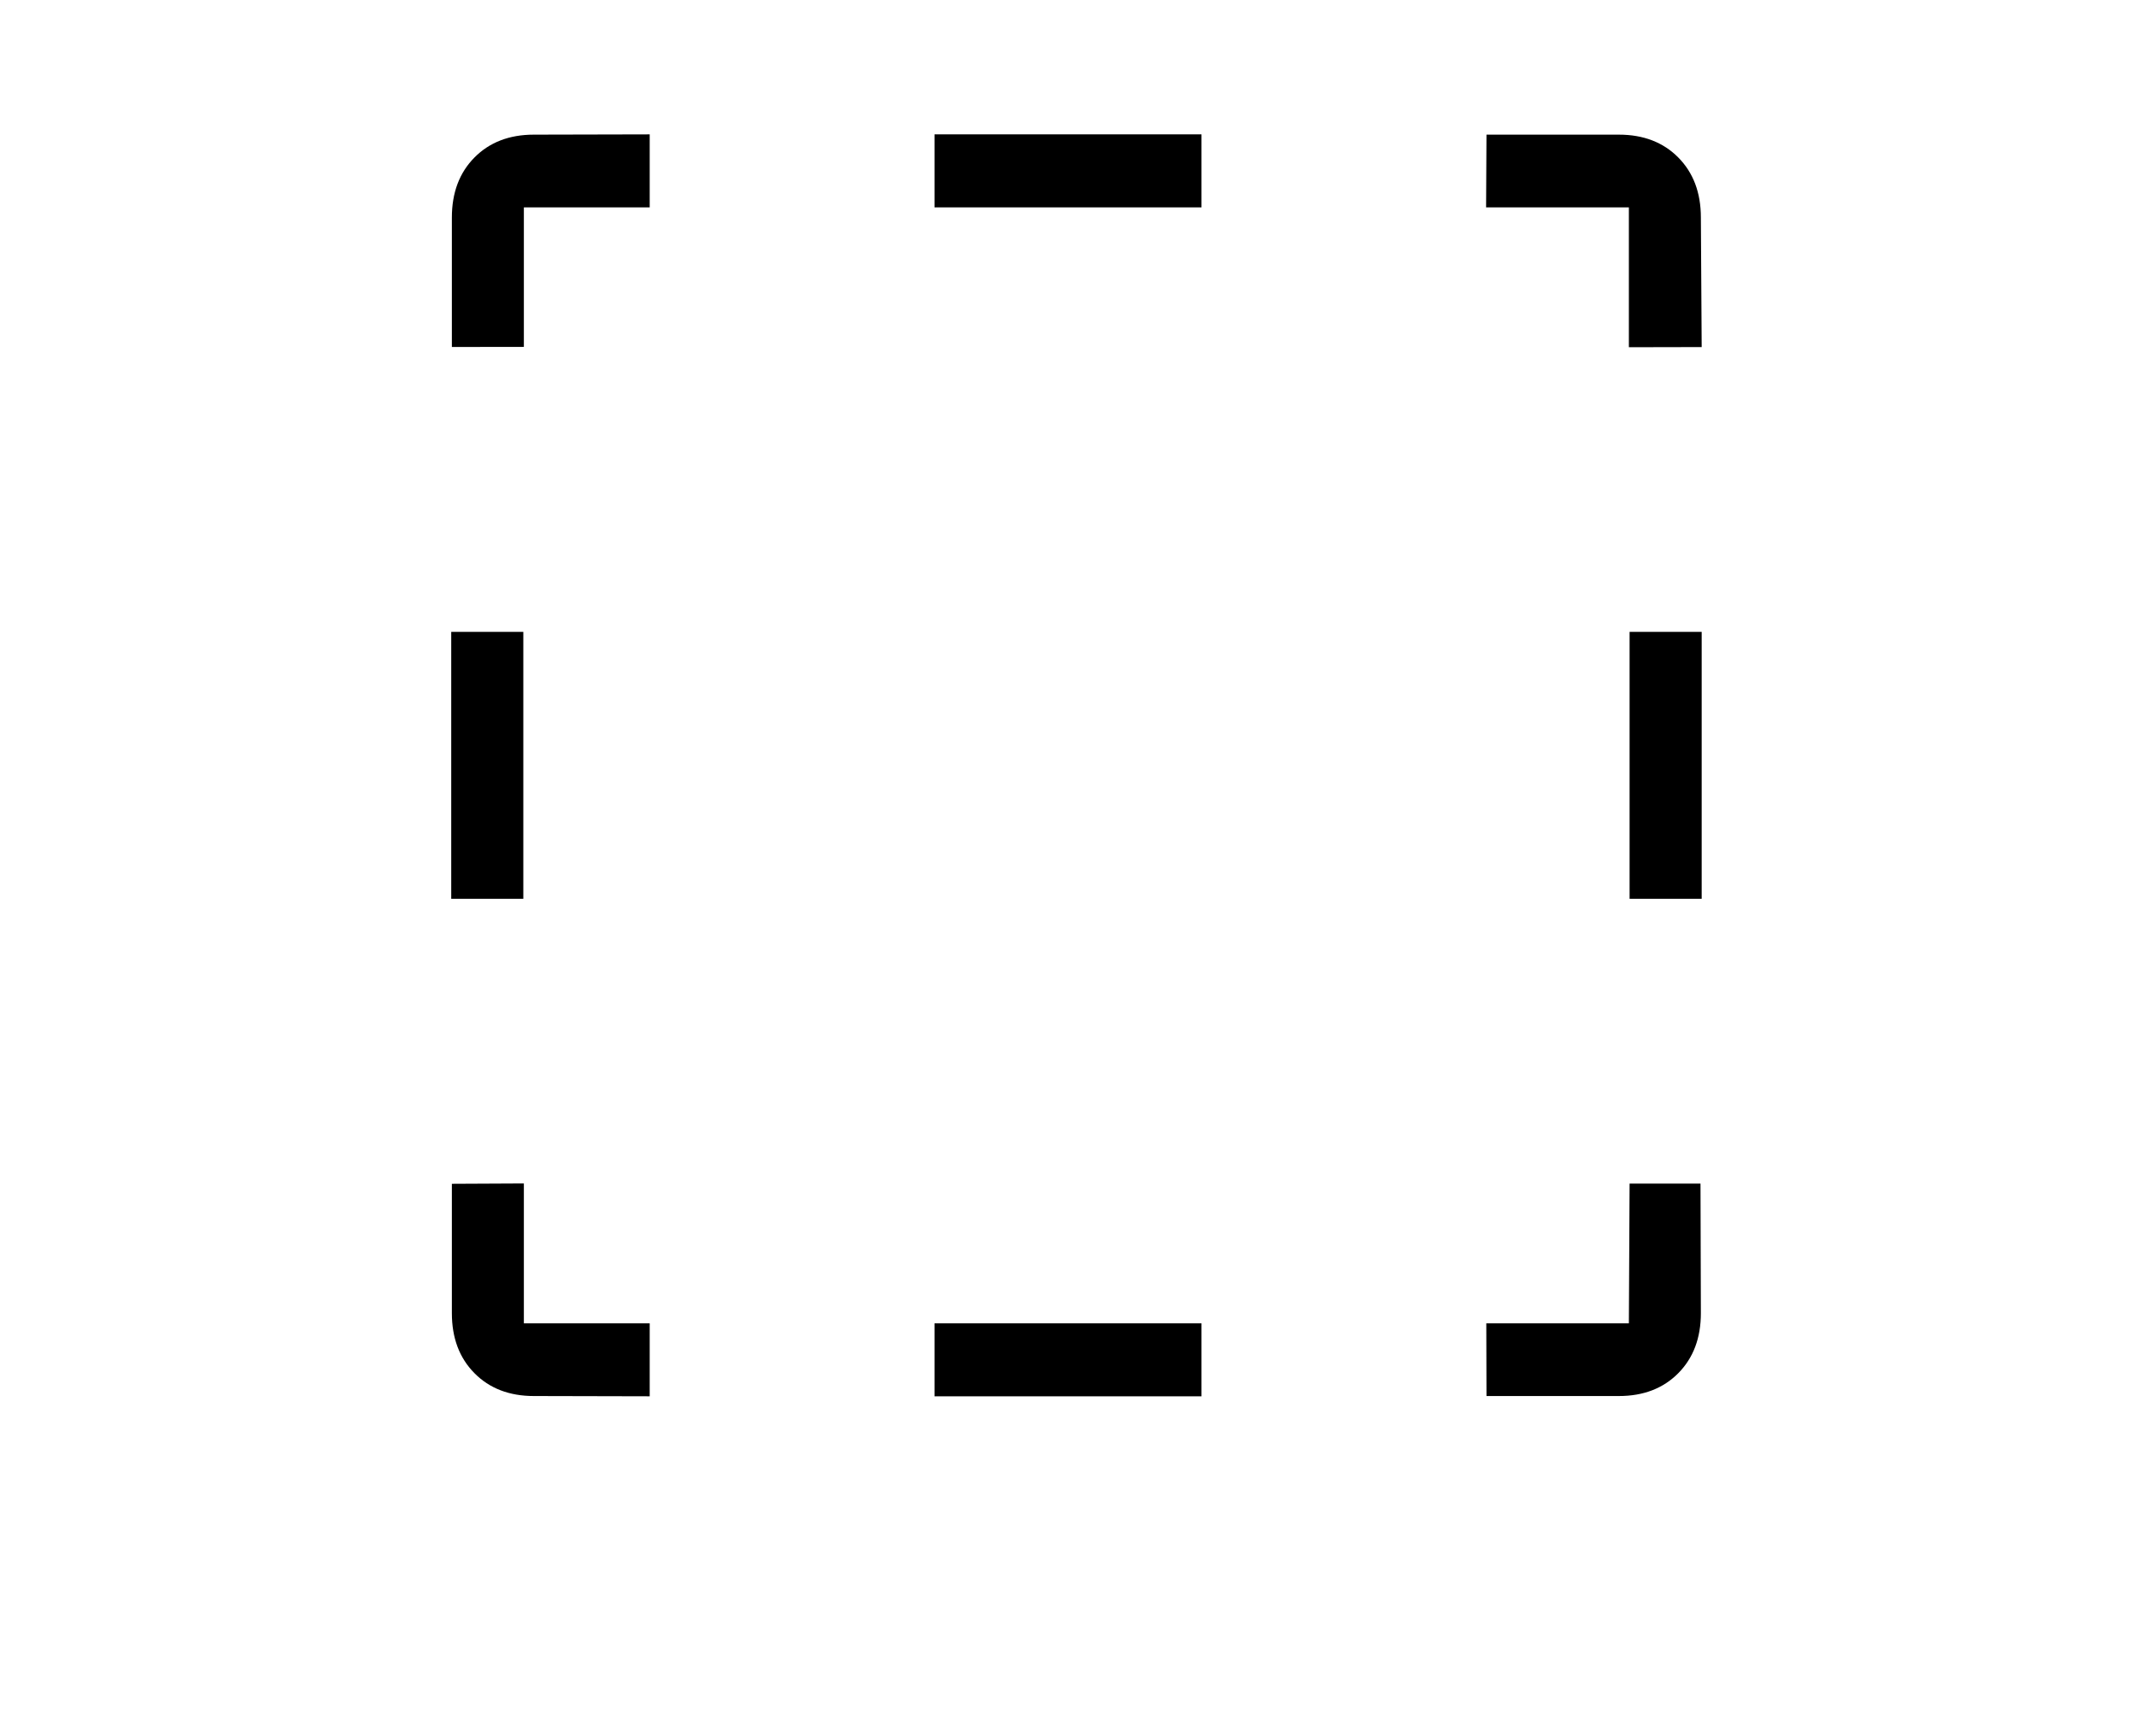
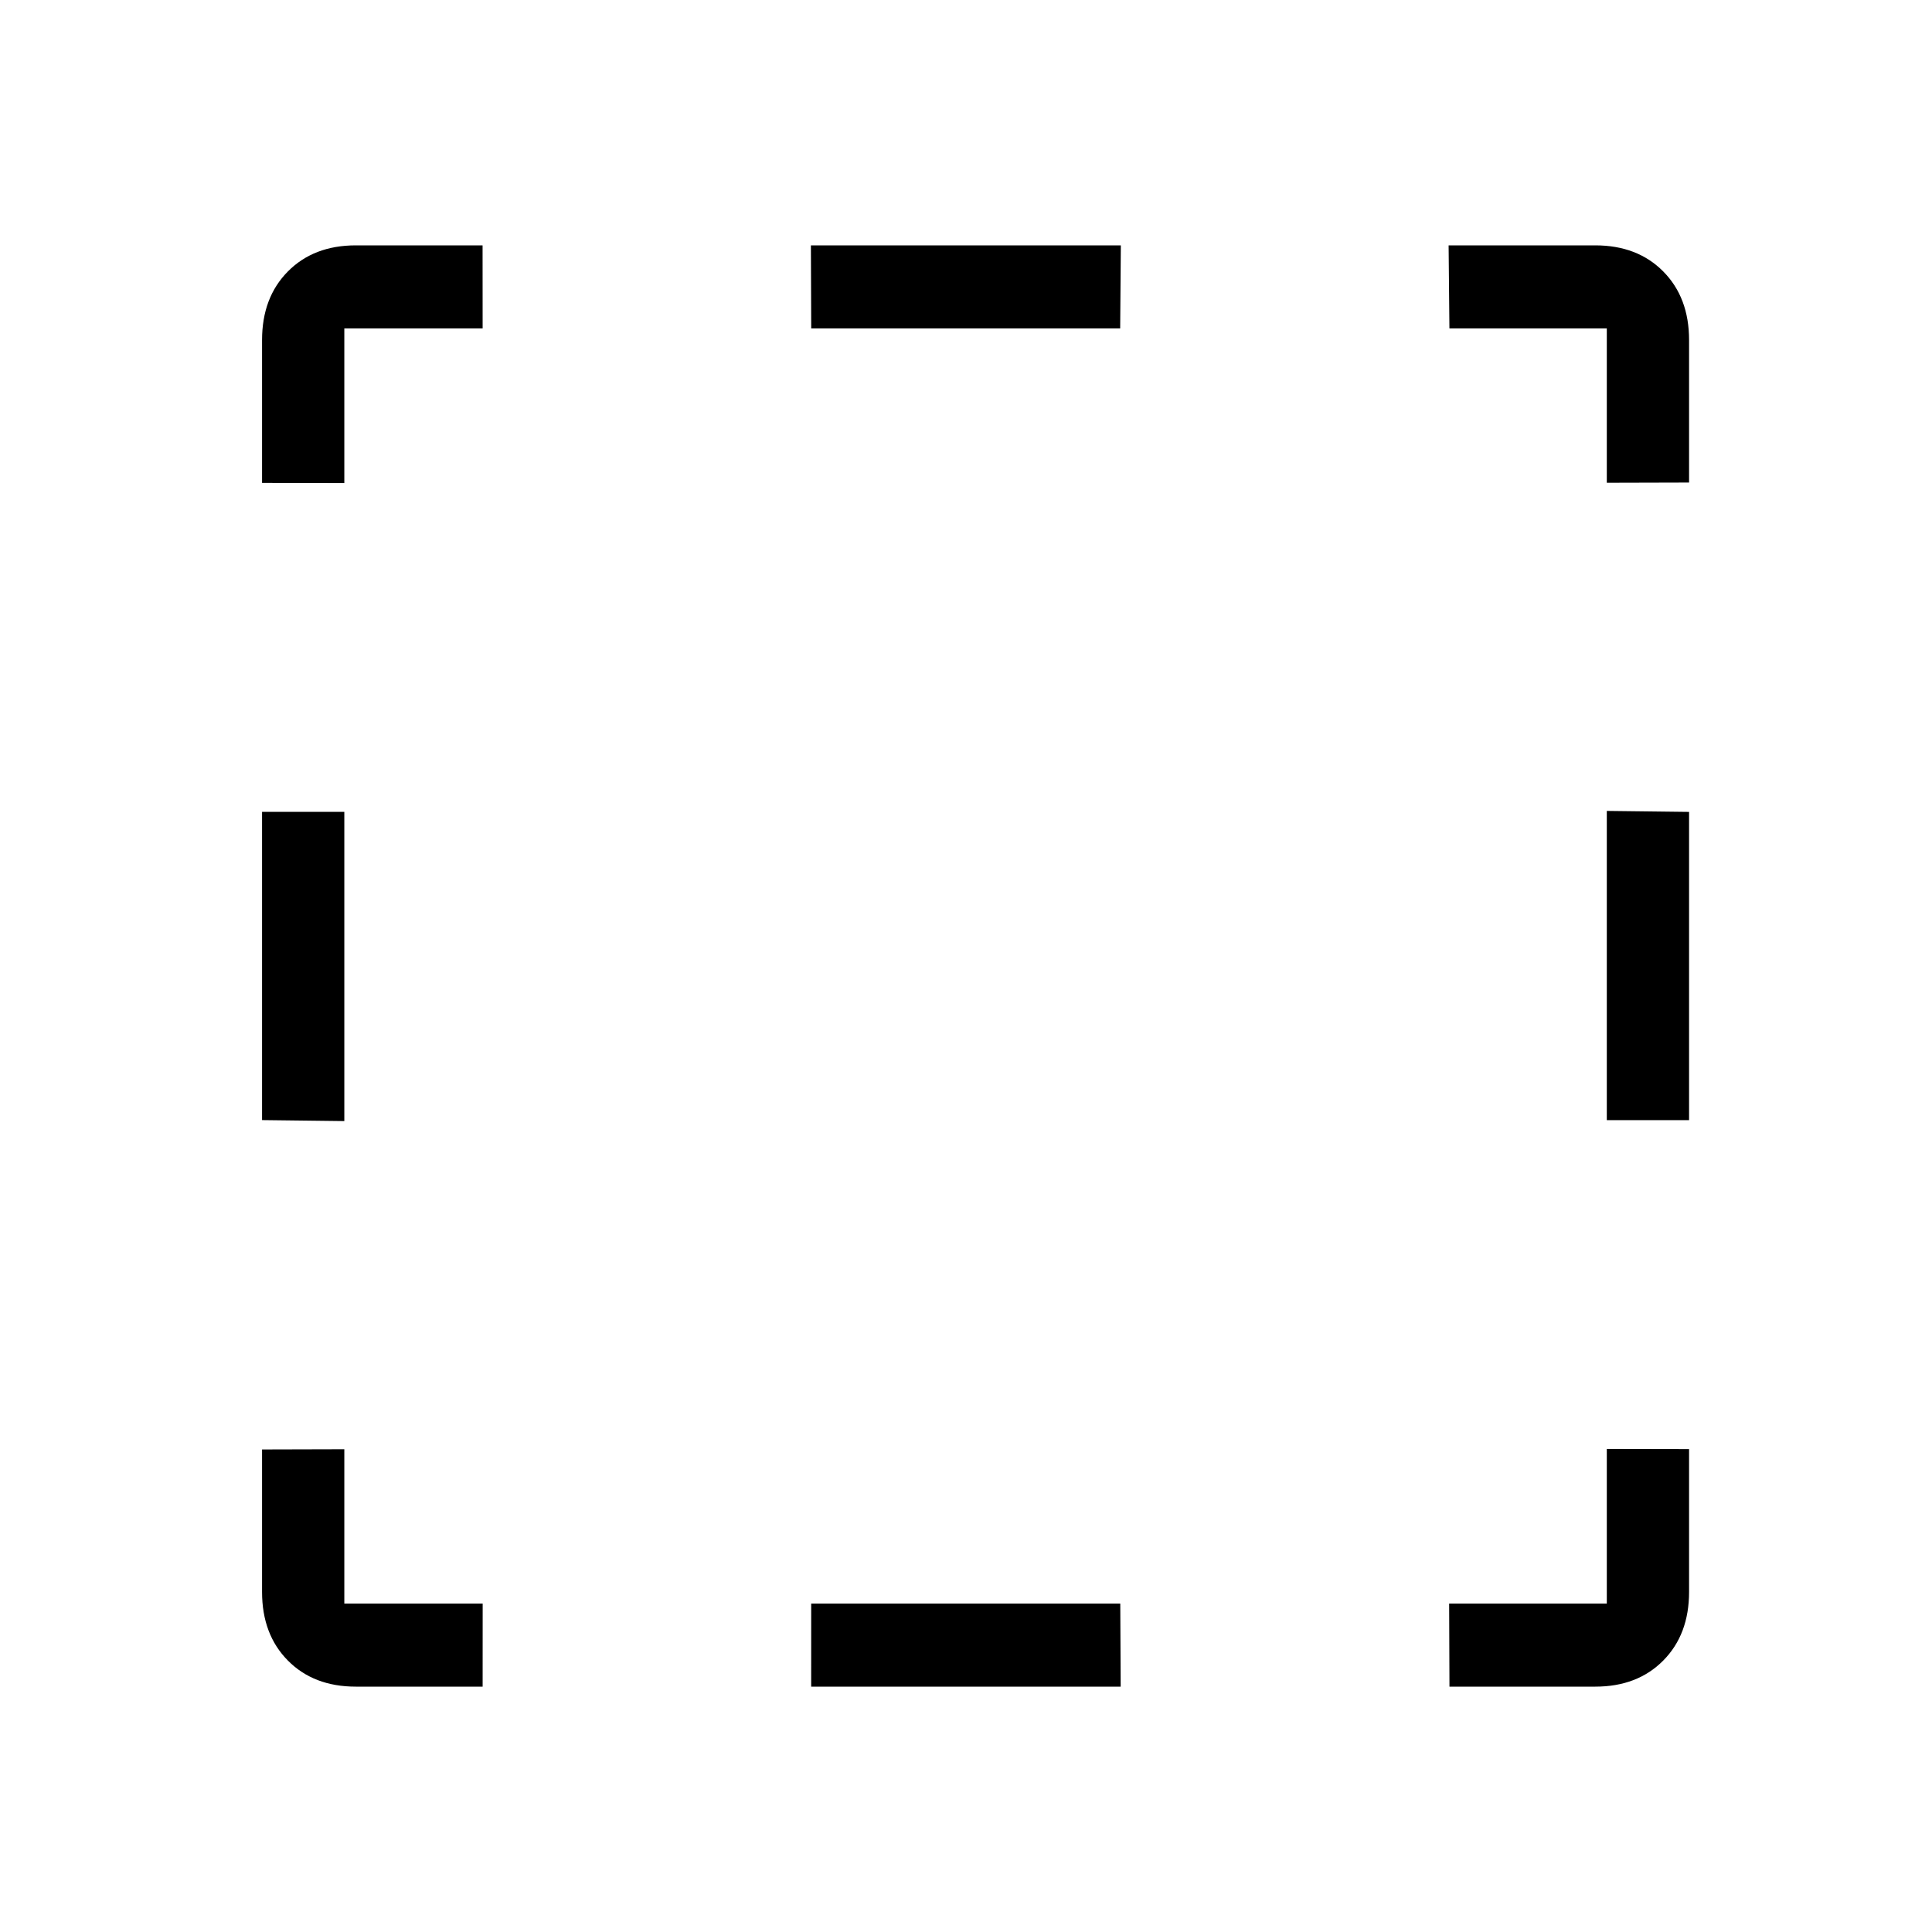
- <svg xmlns="http://www.w3.org/2000/svg" viewBox="0 0 2400 1950">
-   <path d="M 1910.67,1330.00            C 1910.67,1330.00 1831.00,1330.00 1831.00,1330.00              1831.00,1330.00 1830.20,1487.00 1830.20,1487.00              1830.20,1487.00 1670.00,1487.00 1670.00,1487.00              1670.00,1487.00 1670.20,1568.70 1670.20,1568.70              1670.20,1568.70 1818.91,1568.70 1818.91,1568.70              1846.50,1568.70 1868.76,1560.15 1885.69,1543.05              1902.62,1525.95 1911.09,1503.47 1911.09,1475.60              1911.09,1475.60 1910.67,1330.00 1910.67,1330.00 Z            M 1670.20,151.30            C 1670.20,151.30 1818.91,151.30 1818.91,151.30              1846.50,151.30 1868.76,159.85 1885.69,176.95              1902.62,194.05 1911.09,216.53 1911.09,244.40              1911.09,244.40 1912.00,390.00 1912.00,390.00              1912.00,390.00 1830.20,390.17 1830.20,390.17              1830.20,390.17 1830.20,233.00 1830.20,233.00              1830.20,233.00 1669.77,233.00 1669.77,233.00              1669.77,233.00 1670.20,151.30 1670.20,151.30 Z            M 588.61,233.00            C 588.61,233.00 588.61,389.79 588.61,389.79              588.61,389.79 507.72,389.90 507.72,389.90              507.72,301.67 507.72,244.40 507.72,244.40              507.72,216.53 516.19,194.05 533.12,176.95              550.05,159.85 572.31,151.30 599.90,151.30              599.90,151.30 730.00,151.00 730.00,151.00              730.00,151.00 730.00,233.00 730.00,233.00              730.00,233.00 588.61,233.00 588.61,233.00 Z            M 507.72,1330.22            C 507.72,1330.22 507.72,1475.60 507.72,1475.60              507.72,1503.47 516.19,1525.95 533.12,1543.05              550.05,1560.15 572.31,1568.70 599.90,1568.70              599.90,1568.70 730.00,1569.00 730.00,1569.00              730.00,1569.00 730.00,1487.00 730.00,1487.00              730.00,1487.00 588.61,1487.00 588.61,1487.00              588.61,1487.00 588.61,1329.83 588.61,1329.83              588.61,1329.83 507.72,1330.22 507.72,1330.22 Z            M 588.00,710.00            C 588.00,710.00 507.00,710.00 507.00,710.00              507.00,710.00 507.00,1010.00 507.00,1010.00              507.00,1010.00 588.00,1010.00 588.00,1010.00              588.00,1010.00 588.00,710.00 588.00,710.00 Z            M 1050.00,1487.00            C 1050.00,1487.00 1050.00,1569.00 1050.00,1569.00              1050.00,1569.00 1350.00,1569.00 1350.00,1569.00              1350.00,1569.00 1350.00,1487.00 1350.00,1487.00              1350.00,1487.00 1050.00,1487.00 1050.00,1487.00 Z            M 1831.00,710.00            C 1831.00,710.00 1831.00,1010.00 1831.00,1010.00              1831.00,1010.00 1912.00,1010.00 1912.00,1010.00              1912.00,1010.00 1912.00,710.00 1912.00,710.00              1912.00,710.00 1831.00,710.00 1831.00,710.00 Z            M 1050.00,151.00            C 1050.00,151.00 1050.00,233.00 1050.00,233.00              1050.00,233.00 1350.00,233.00 1350.00,233.00              1350.00,233.00 1350.00,151.00 1350.00,151.00              1350.00,151.00 1050.00,151.00 1050.00,151.00 Z" />
+ <svg xmlns="http://www.w3.org/2000/svg" viewBox="0 0 1000 1000">
+   <path d="M 580.14,127.00            C 580.14,127.00 419.72,127.00 419.72,127.00              419.72,127.00 419.88,170.00 419.88,170.00              419.88,170.00 579.80,170.00 579.80,170.00              579.80,170.00 580.14,127.00 580.14,127.00 Z            M 874.26,249.76            C 874.26,249.76 874.26,176.00 874.26,176.00              874.26,161.33 869.80,149.50 860.89,140.50              851.98,131.50 840.26,127.00 825.74,127.00              825.74,127.00 749.80,127.00 749.80,127.00              749.80,127.00 750.22,170.00 750.22,170.00              750.22,170.00 831.68,170.00 831.68,170.00              831.68,170.00 831.68,249.87 831.68,249.87              831.68,249.87 874.26,249.76 874.26,249.76 Z            M 831.68,749.97            C 831.68,749.97 831.68,830.00 831.68,830.00              831.68,830.00 750.08,830.00 750.08,830.00              750.08,830.00 750.24,873.00 750.24,873.00              750.24,873.00 825.74,873.00 825.74,873.00              840.26,873.00 851.98,868.50 860.89,859.50              869.80,850.50 874.26,838.67 874.26,824.00              874.26,824.00 874.26,750.05 874.26,750.05              874.26,750.05 831.68,749.97 831.68,749.97 Z            M 874.26,579.79            C 874.26,579.79 874.26,420.24 874.26,420.24              874.26,420.24 831.68,419.73 831.68,419.73              831.68,419.73 831.68,579.79 831.68,579.79              831.68,579.79 874.26,579.79 874.26,579.79 Z            M 579.85,830.00            C 579.85,830.00 419.87,830.00 419.87,830.00              419.87,830.00 419.86,873.00 419.86,873.00              419.86,873.00 580.06,873.00 580.06,873.00              580.06,873.00 579.85,830.00 579.85,830.00 Z            M 249.83,830.00            C 249.83,830.00 178.22,830.00 178.22,830.00              178.22,830.00 178.22,750.13 178.22,750.13              178.22,750.13 135.64,750.24 135.64,750.24              135.64,750.24 135.64,824.00 135.64,824.00              135.64,838.67 140.10,850.50 149.01,859.50              157.92,868.50 169.64,873.00 184.16,873.00              184.16,873.00 249.81,873.00 249.81,873.00              249.81,873.00 249.83,830.00 249.83,830.00 Z            M 178.22,580.27            C 178.22,580.27 178.22,420.21 178.22,420.21              178.22,420.21 135.64,420.21 135.64,420.21              135.64,420.21 135.64,579.76 135.64,579.76              135.64,579.76 178.22,580.27 178.22,580.27 Z            M 178.22,250.03            C 178.22,250.03 178.22,170.00 178.22,170.00              178.22,170.00 249.81,170.00 249.81,170.00              249.81,170.00 249.78,127.00 249.78,127.00              249.78,127.00 184.16,127.00 184.16,127.00              169.64,127.00 157.92,131.50 149.01,140.50              140.10,149.50 135.64,161.33 135.64,176.00              135.64,176.00 135.64,249.95 135.64,249.95              135.64,249.95 178.22,250.03 178.22,250.03 Z" />
</svg>
